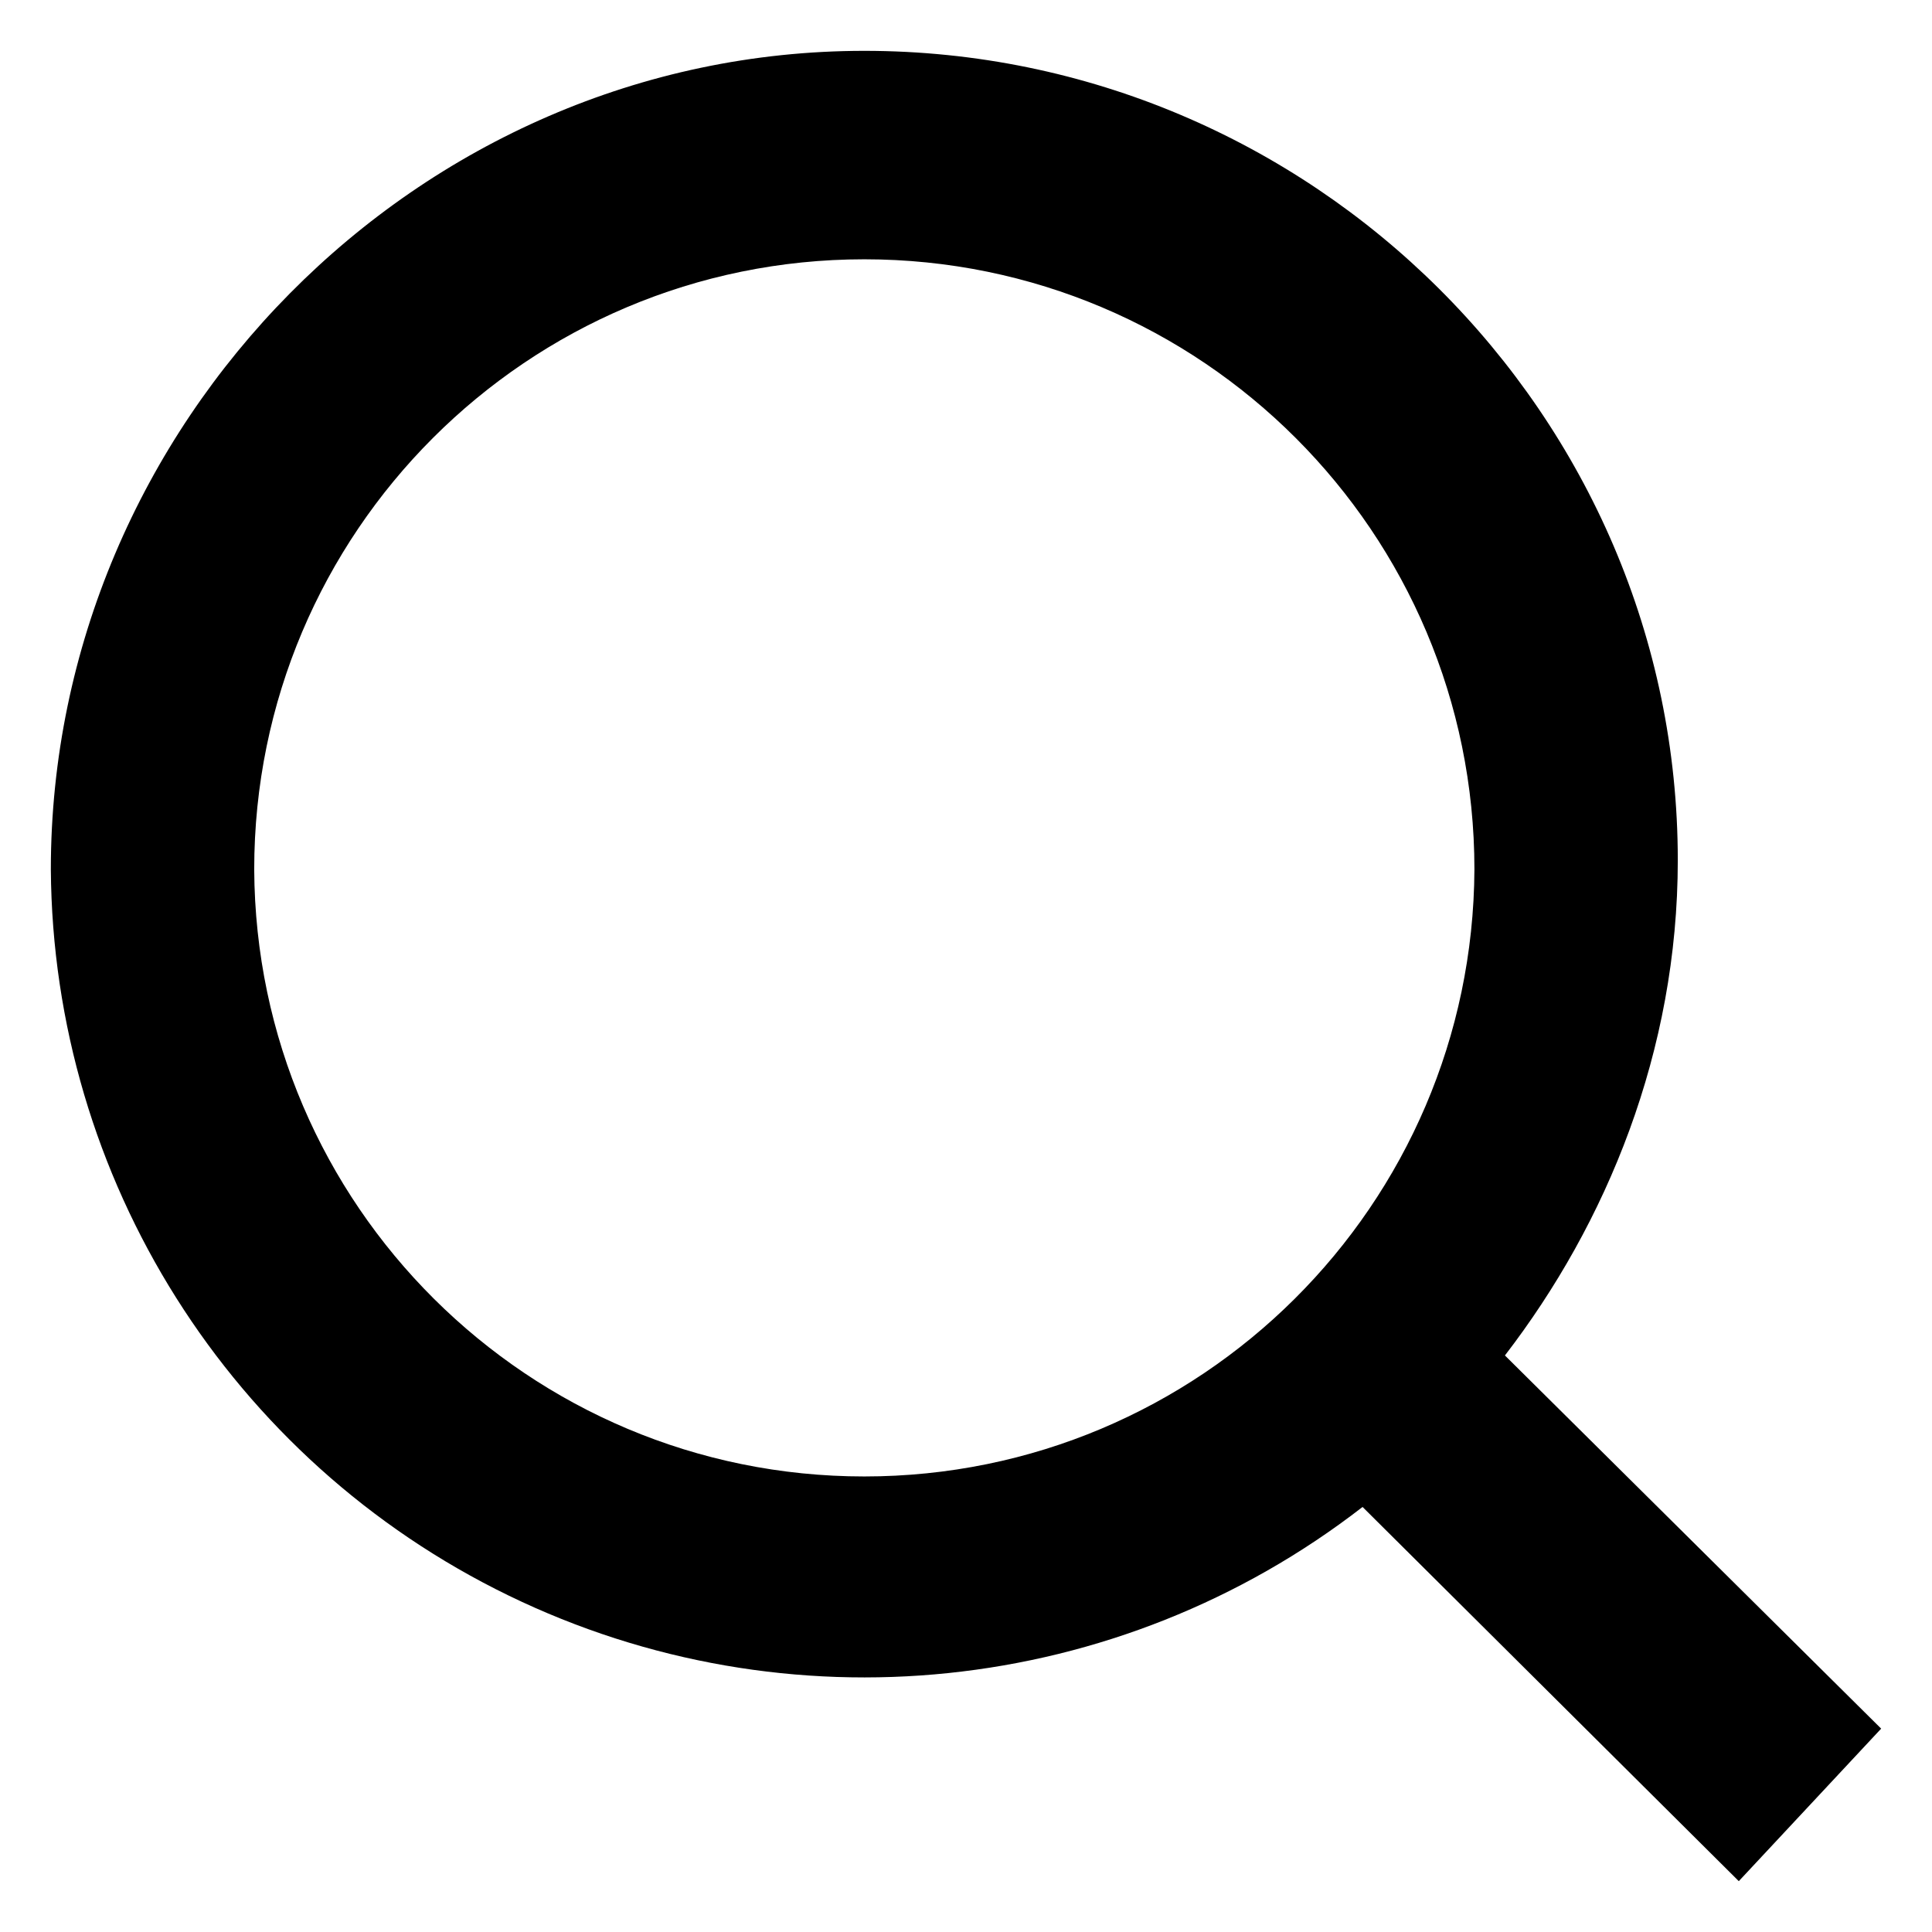
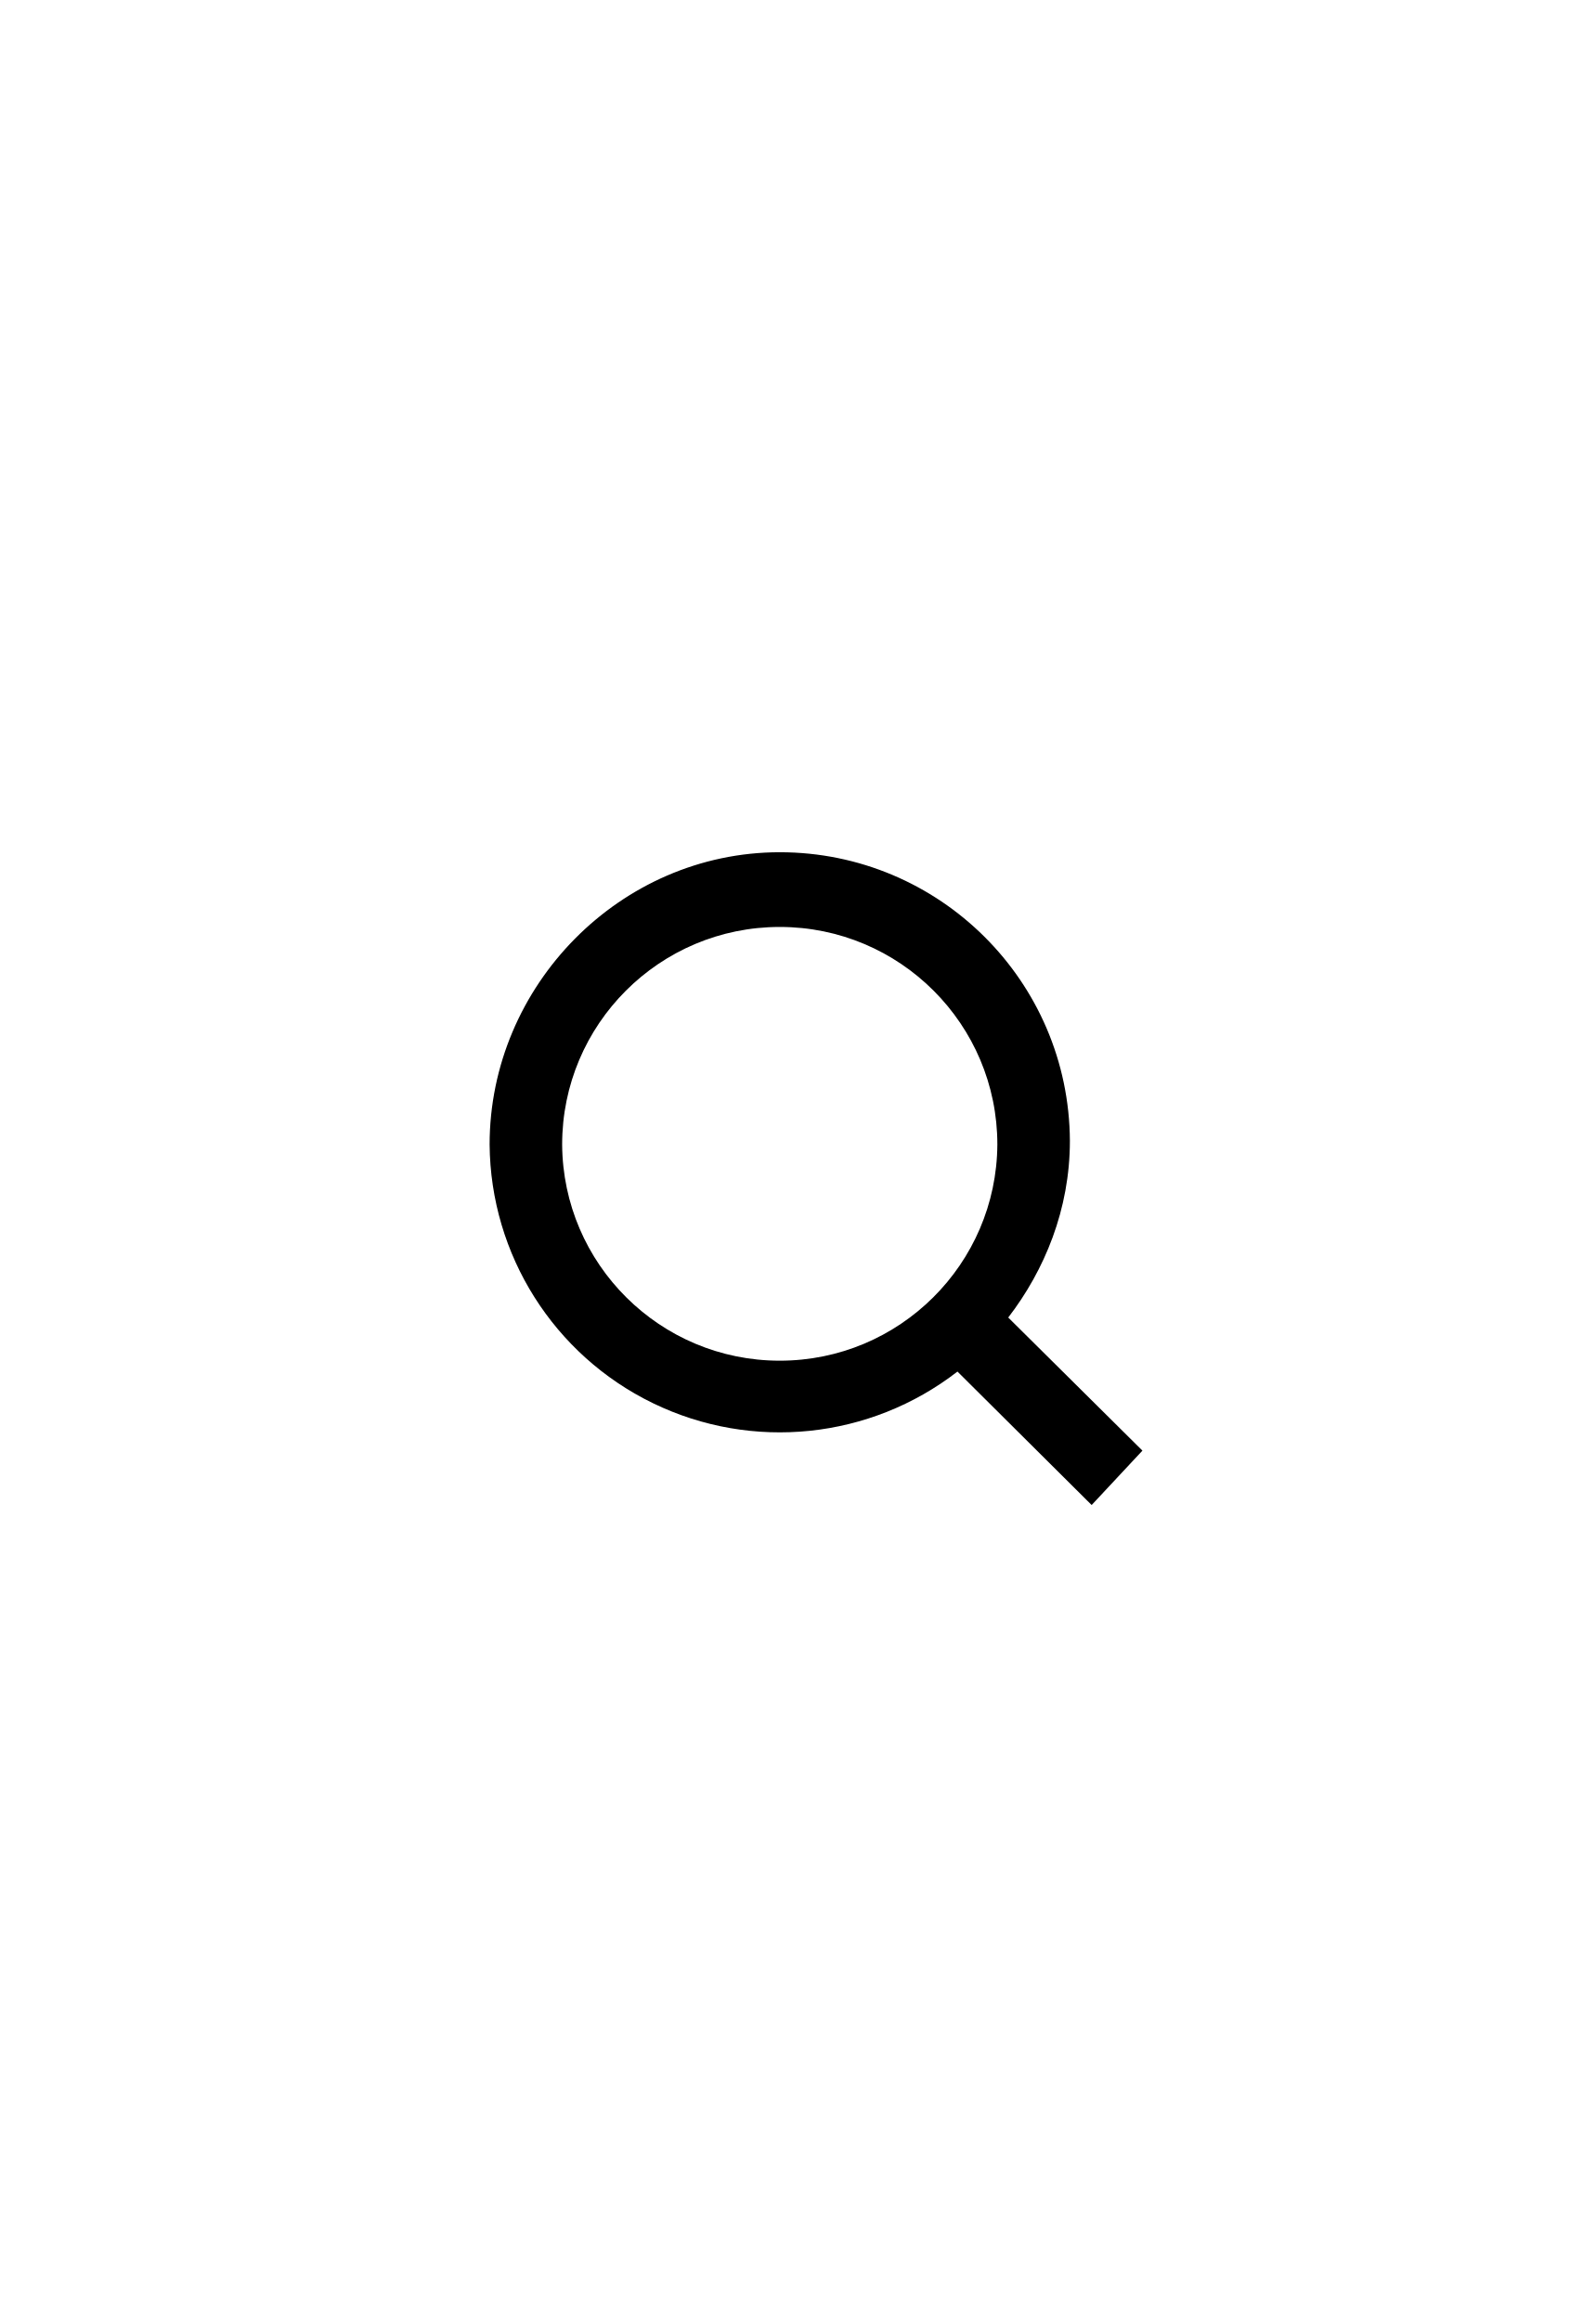
- <svg xmlns="http://www.w3.org/2000/svg" width="19" height="19" fill="none">
-   <path fill="#000" d="m18.5 17-3.7-3.67c1-1.3 1.7-2.99 1.7-4.87 0-4.38-3.6-7.96-8-7.96s-8 3.68-8 8.05a8 8 0 0 0 12.9 6.27l3.7 3.68 1.4-1.5Zm-10-2.48a6 6 0 0 1-6-5.97 6 6 0 0 1 12 0 6 6 0 0 1-6 5.97Z" />
+ <svg xmlns="http://www.w3.org/2000/svg" width="44" height="64" fill="none">
+   <path fill="#000" d="m31.5 40-3.7-3.67c1-1.3 1.7-2.98 1.7-4.87a8 8 0 0 0-8-7.96c-4.4 0-8 3.68-8 8.06a8 8 0 0 0 12.9 6.26l3.7 3.68 1.4-1.5Zm-10-2.48a6 6 0 0 1-6-5.96 6 6 0 0 1 12 0 6 6 0 0 1-6 5.96Z" />
</svg>
